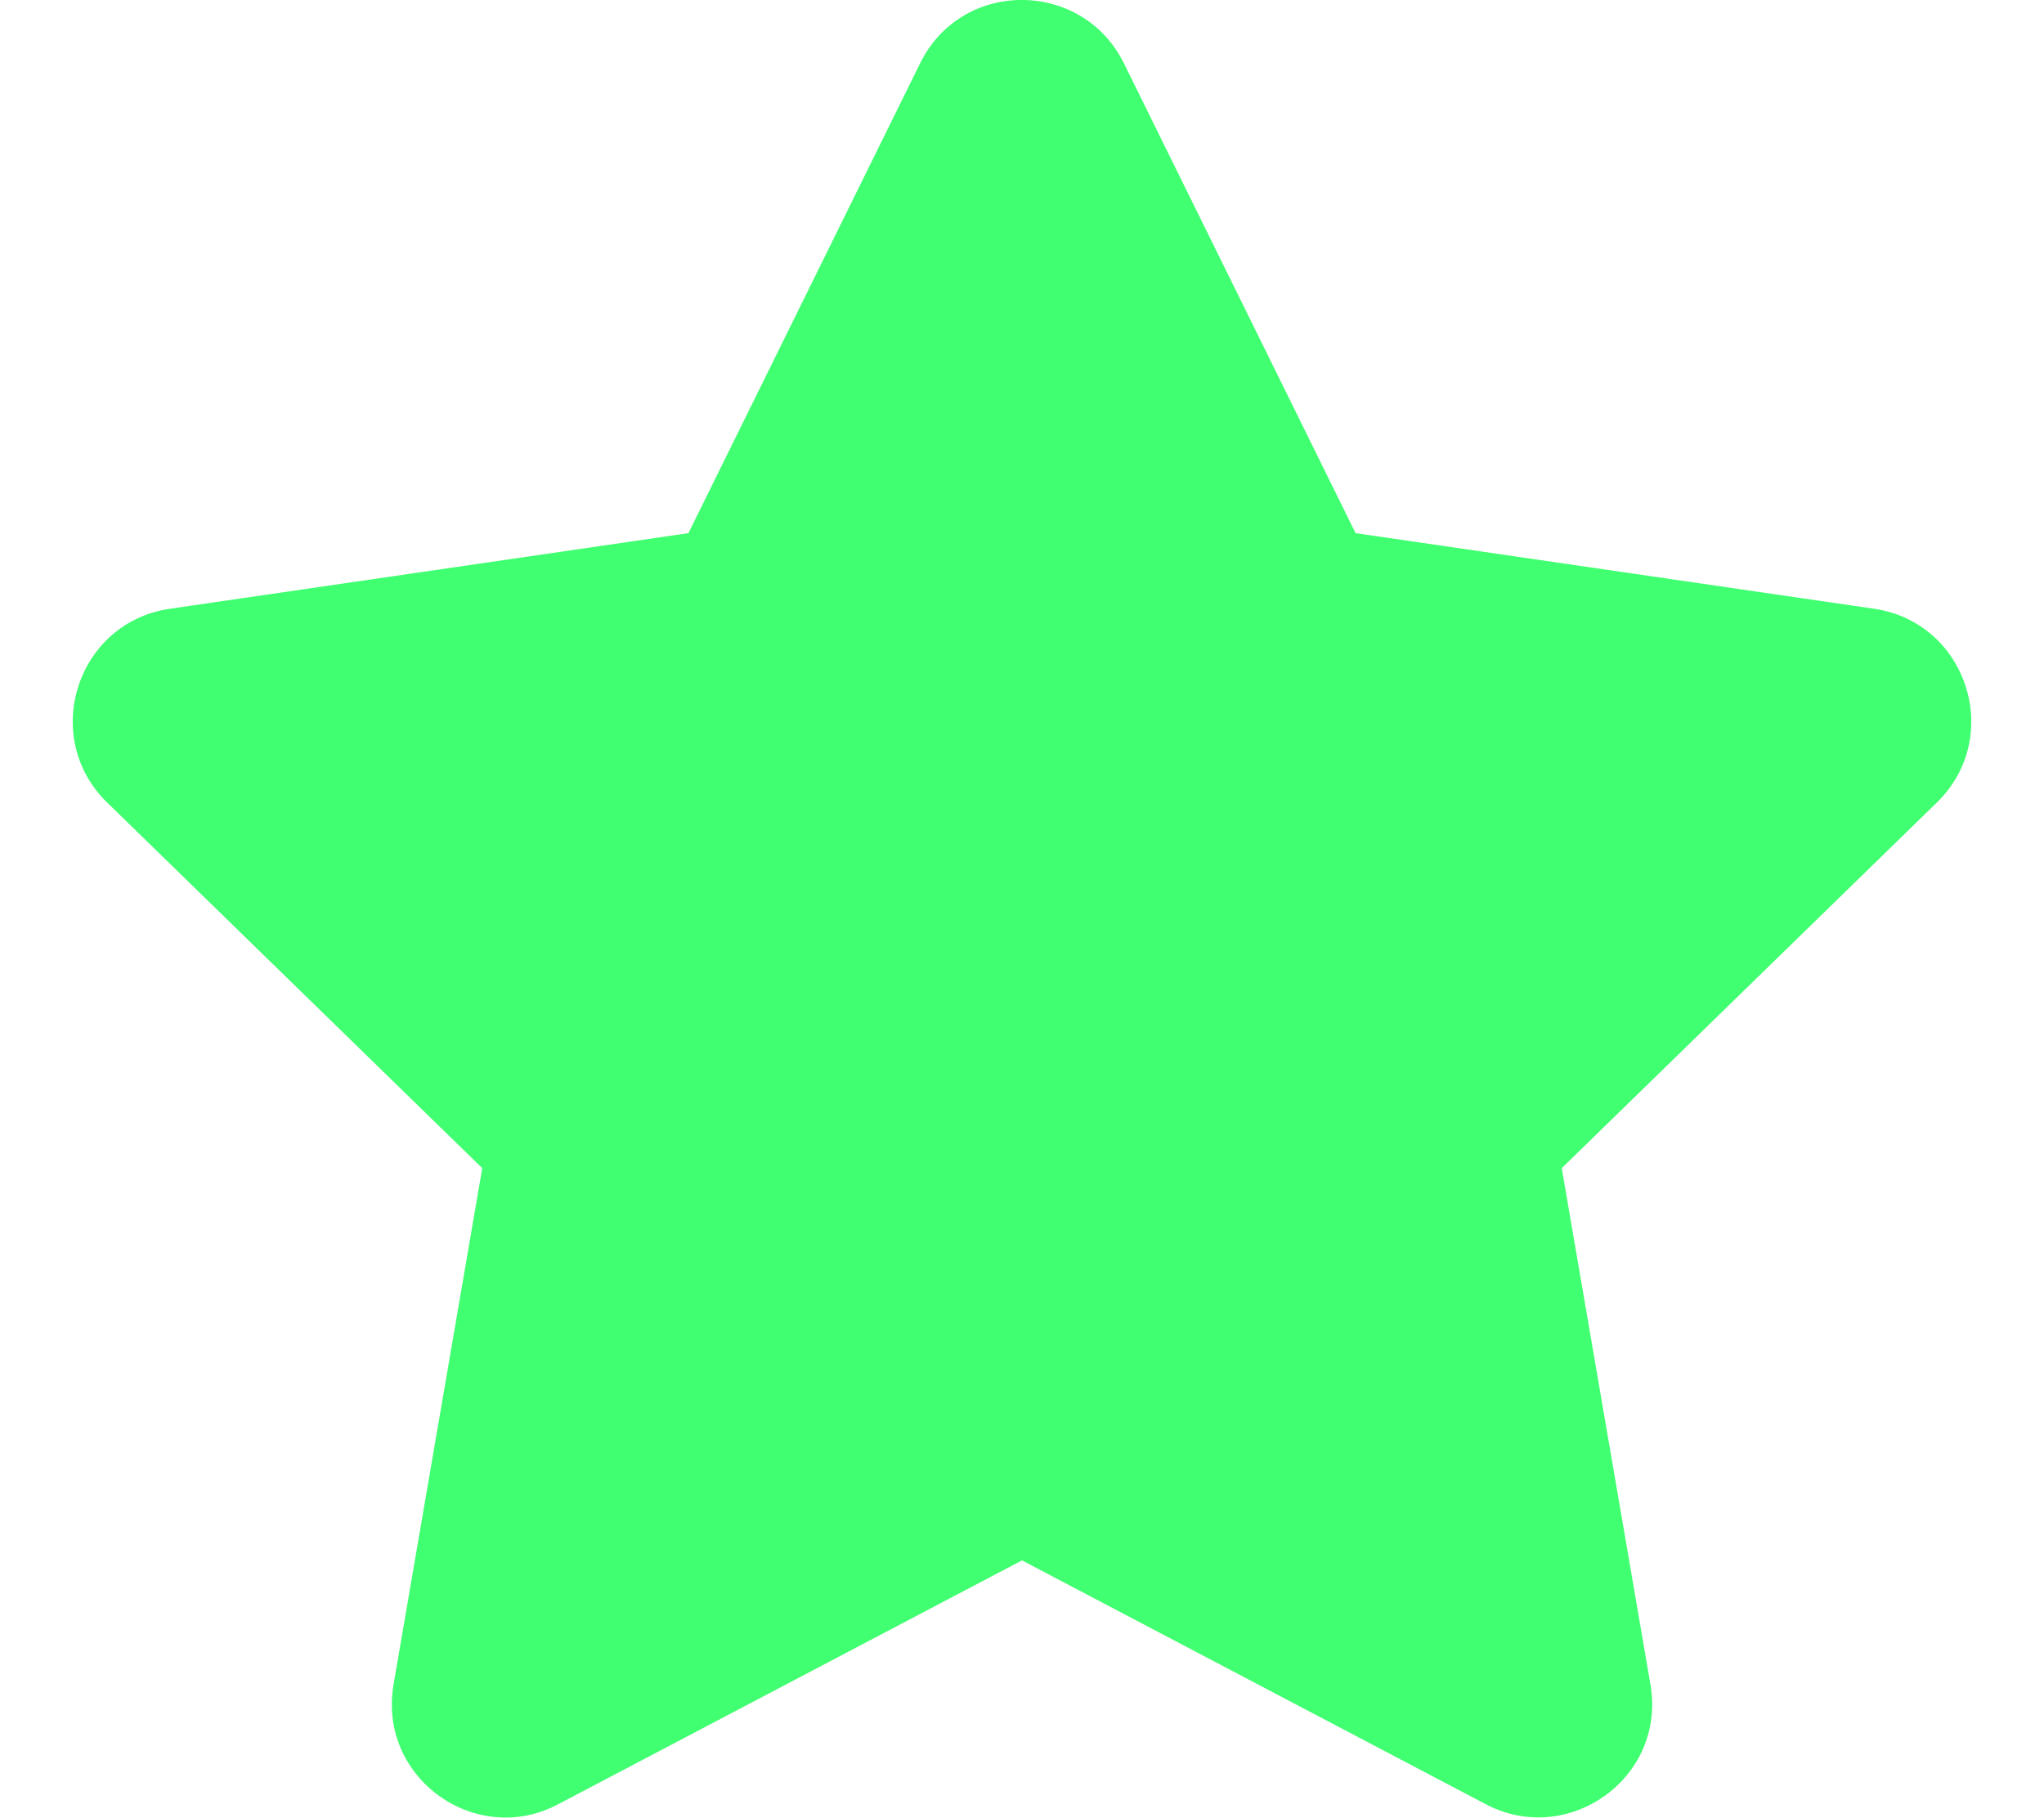
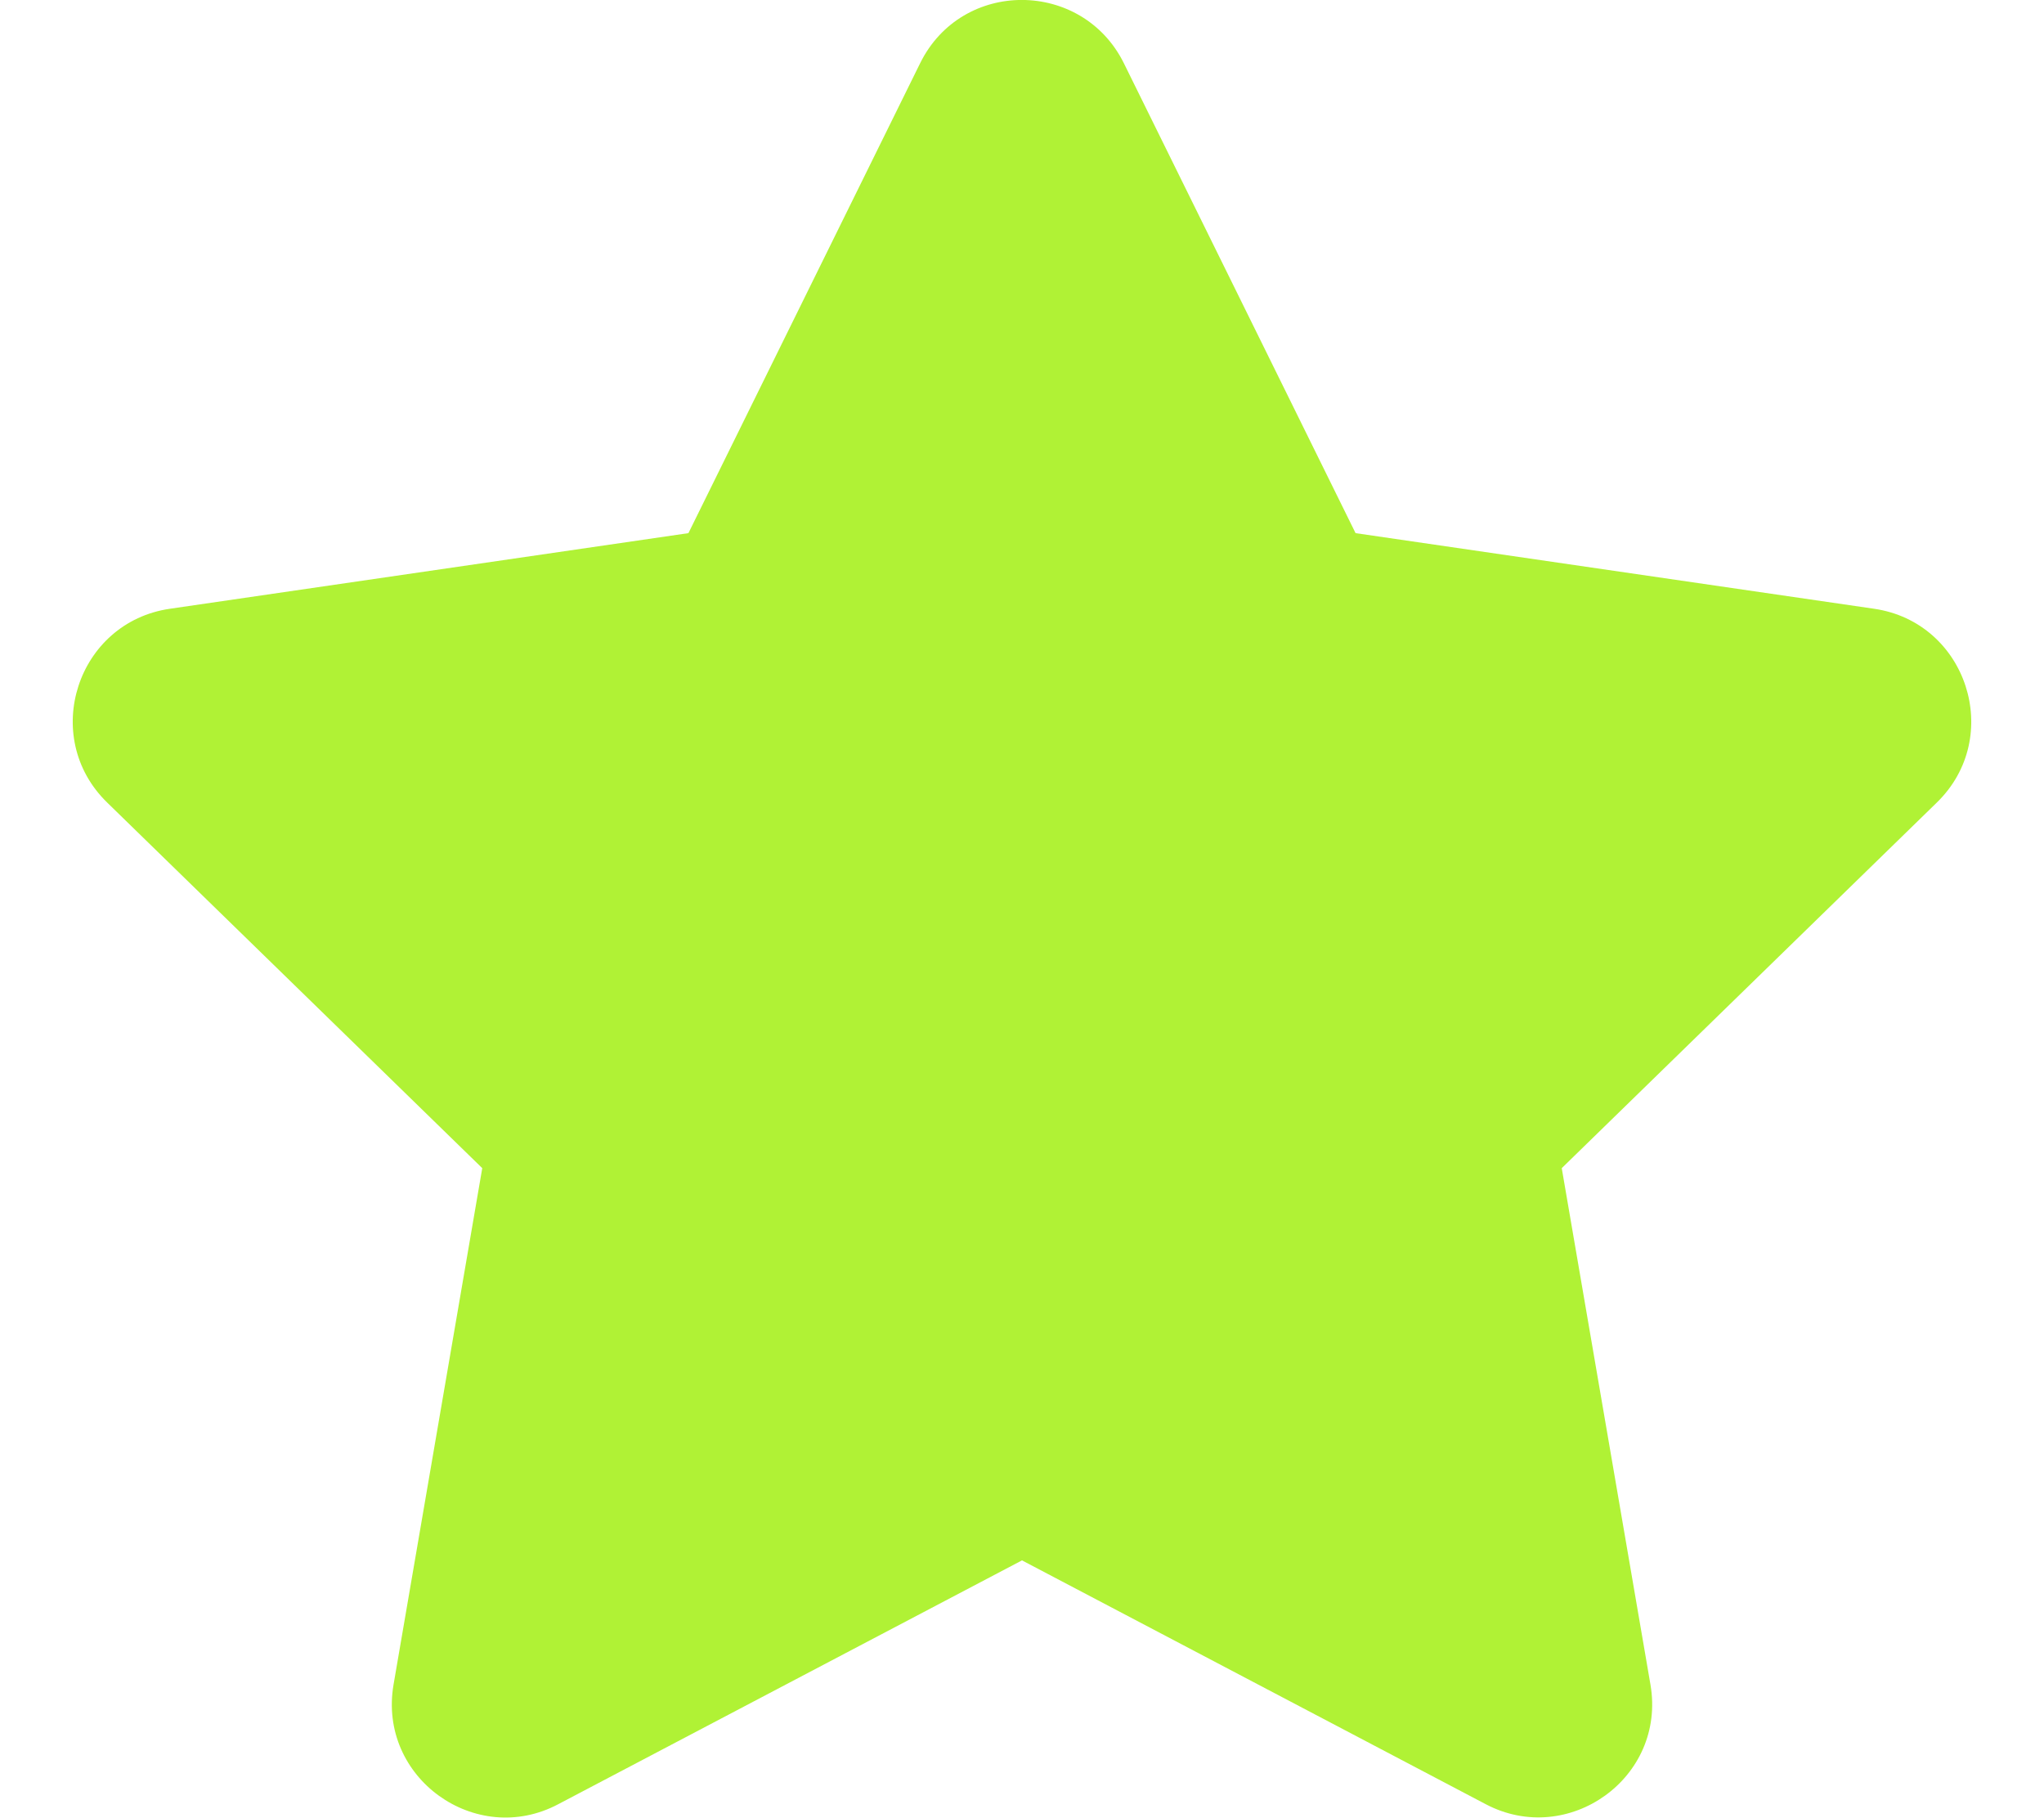
<svg xmlns="http://www.w3.org/2000/svg" viewBox="0 0 576 512">
-   <path d="M259.3 17.8L194 150.2 47.9 171.5c-26.2 3.8-36.7 36.1-17.7 54.6l105.7 103-25 145.5c-4.5 26.3 23.2 46 46.4 33.7L288 439.6l130.7 68.7c23.2 12.2 50.9-7.4 46.4-33.7l-25-145.5 105.7-103c19-18.5 8.5-50.8-17.7-54.6L382 150.2 316.7 17.8c-11.7-23.6-45.6-23.9-57.4 0z" fill="#40ff70" />
+   <path d="M259.3 17.8L194 150.2 47.9 171.5c-26.2 3.8-36.7 36.1-17.7 54.6l105.7 103-25 145.5c-4.5 26.3 23.2 46 46.4 33.7L288 439.6l130.7 68.7c23.2 12.2 50.9-7.4 46.4-33.7l-25-145.5 105.7-103c19-18.5 8.5-50.8-17.7-54.6L382 150.2 316.7 17.8c-11.7-23.6-45.6-23.9-57.4 0z" fill="#b0f235" />
</svg>
